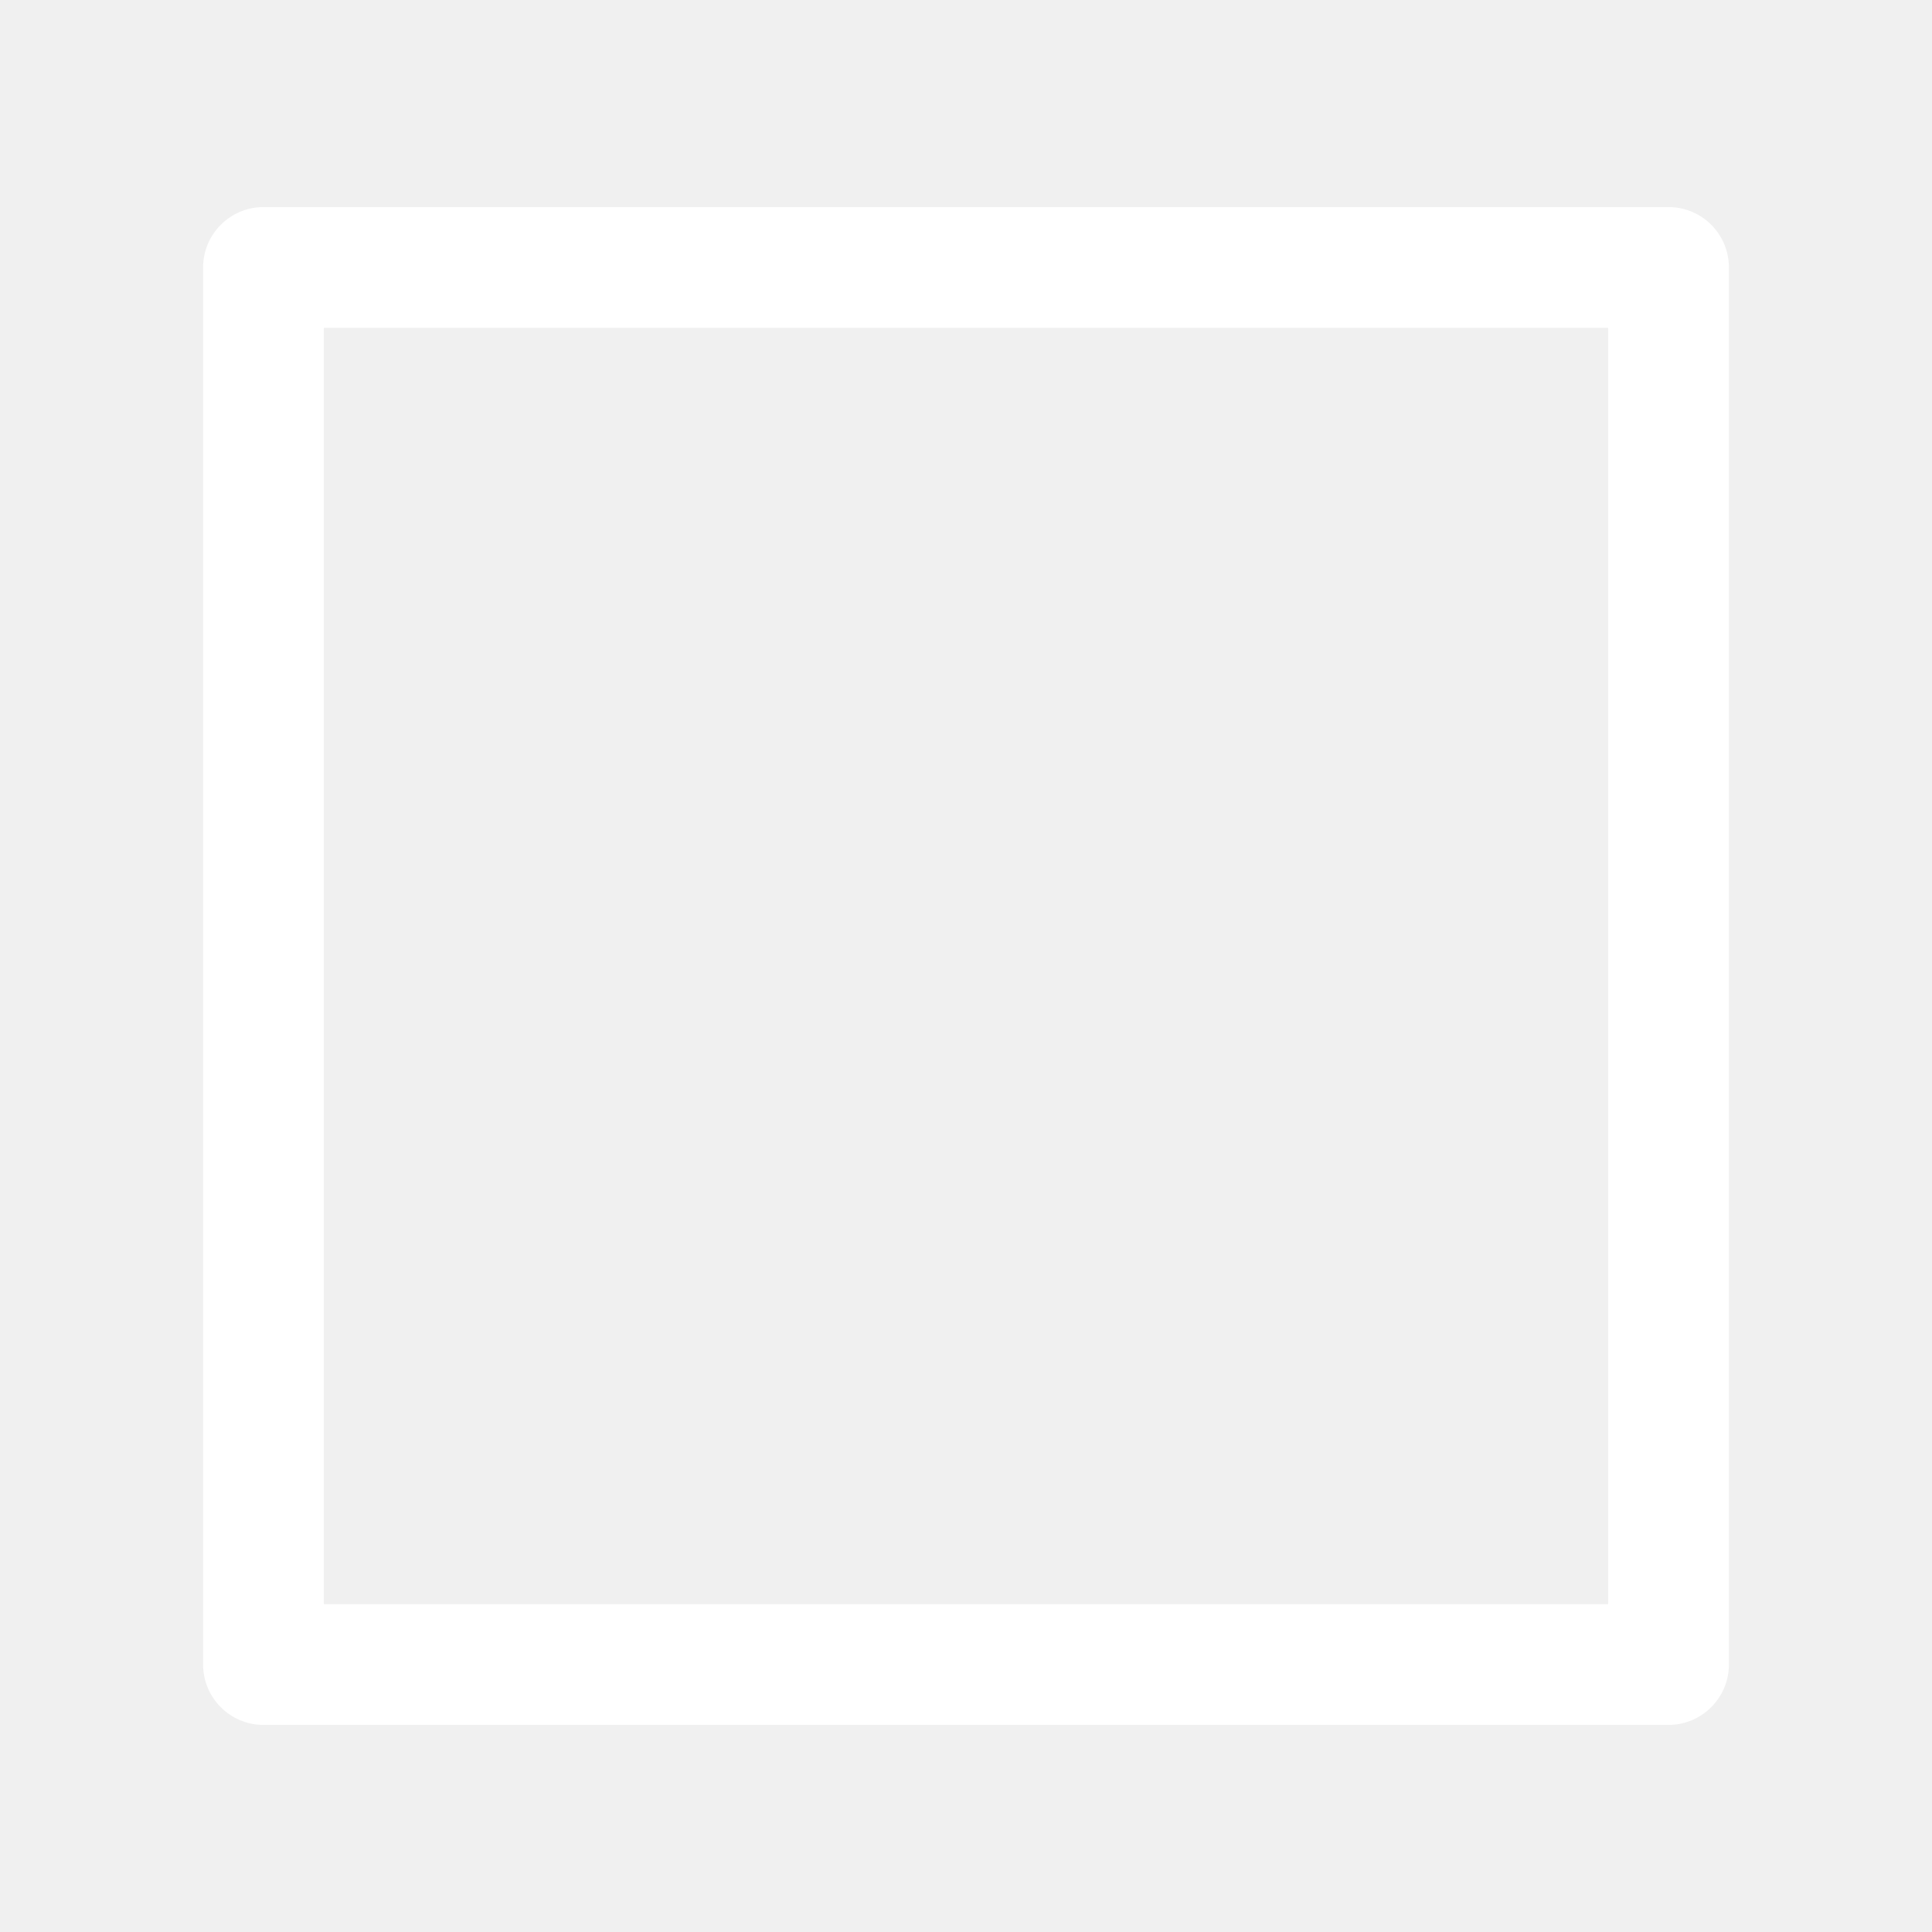
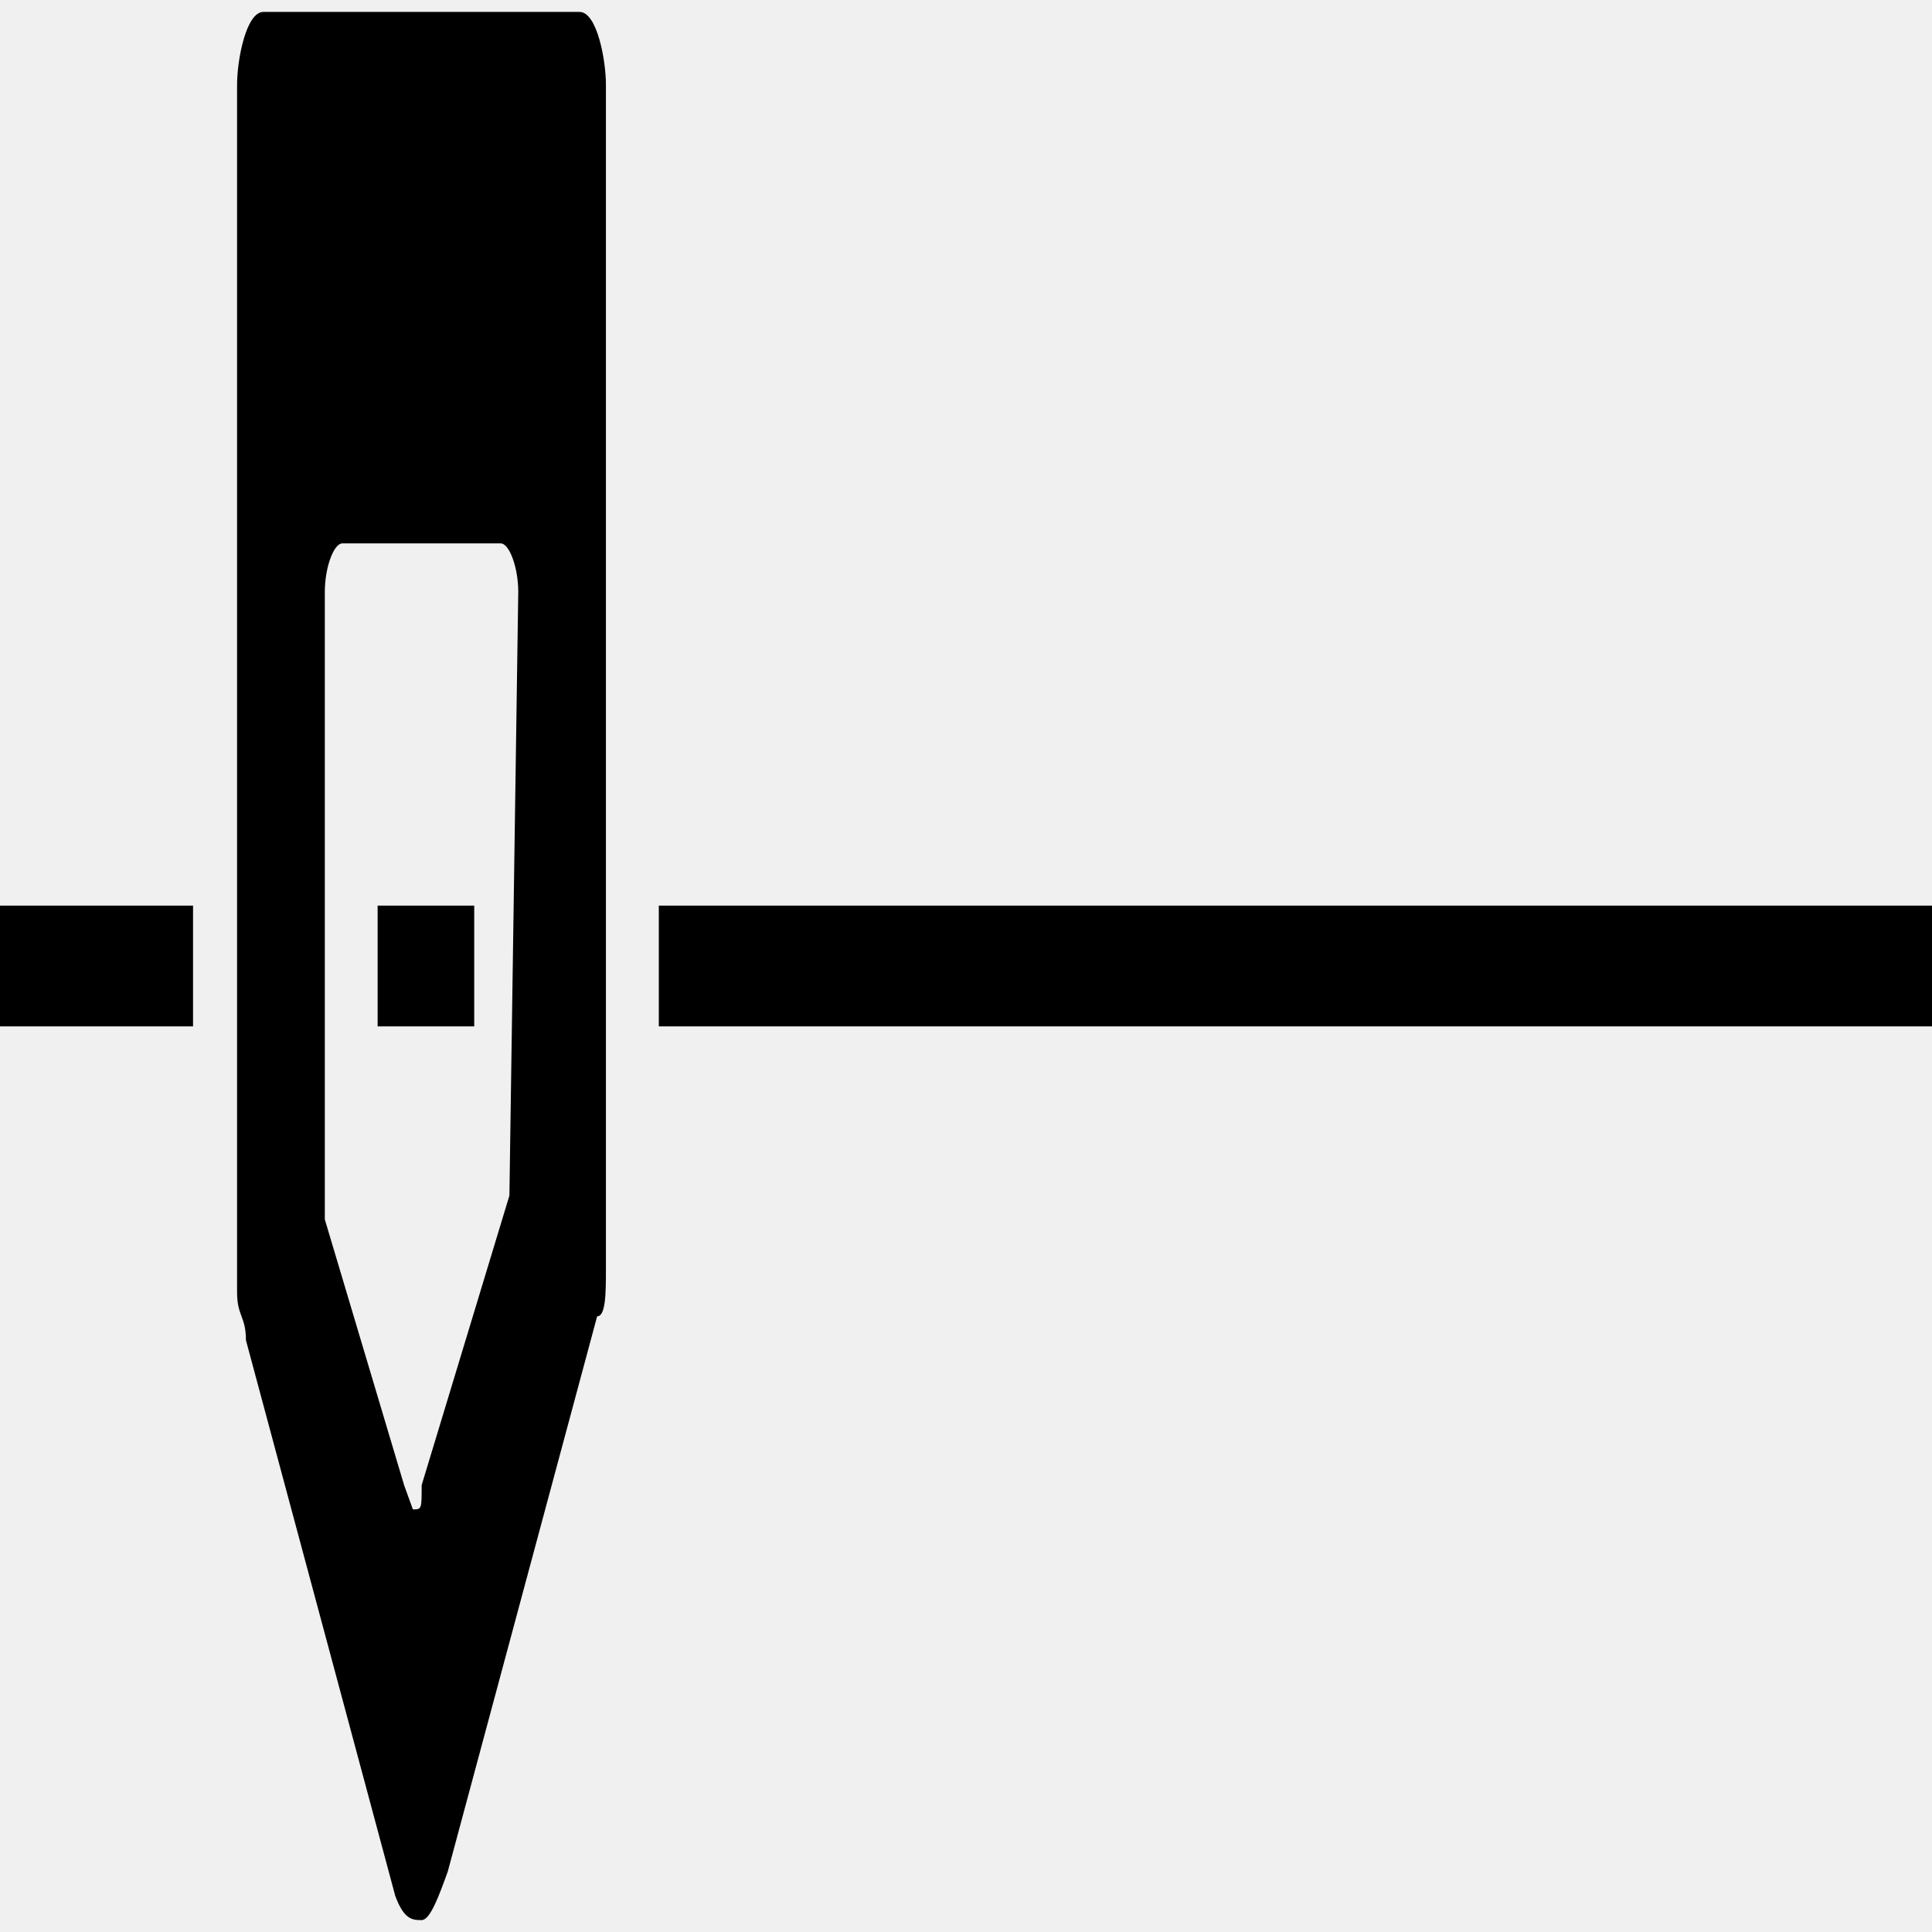
- <svg xmlns="http://www.w3.org/2000/svg" version="1.1" id="Layer_1" x="0px" y="0px" width="16px" height="16px" viewBox="0 0 16 16" style="enable-background:new 0 0 16 16;" xml:space="preserve">
-   <path style="fill:#FFFFFF;" d="M13.818,1.715H2.182c-0.276,0-0.5,0.224-0.5,0.5v11.57c0,0.276,0.224,0.5,0.5,0.5h11.636  c0.275,0,0.5-0.224,0.5-0.5V2.215C14.318,1.938,14.094,1.715,13.818,1.715z M13.318,13.285H2.682V2.715h10.636V13.285z" />
+ <svg xmlns="http://www.w3.org/2000/svg" width="24pt" height="24pt" viewBox="0 0 24 24" version="1.1">
+   <g id="surface1">
+     <path style=" stroke:none;fill-rule:nonzero;fill:rgb(0%,0%,0%);fill-opacity:1;" d="M 7.199 0.148 L 3.273 0.148 C 3.055 0.148 2.945 0.75 2.945 1.051 L 2.945 16.051 C 2.945 16.352 3.055 16.352 3.055 16.648 L 4.91 23.551 C 5.02 23.852 5.129 23.852 5.238 23.852 C 5.344 23.852 5.453 23.551 5.562 23.25 L 7.418 16.352 C 7.527 16.352 7.527 16.051 7.527 15.75 L 7.527 1.051 C 7.527 0.75 7.418 0.148 7.199 0.148 Z M 6.328 14.852 L 5.238 18.449 C 5.238 18.75 5.238 18.75 5.129 18.75 L 5.02 18.449 L 4.035 15.148 L 4.035 7.352 C 4.035 7.051 4.145 6.75 4.254 6.75 L 6.219 6.75 C 6.328 6.75 6.438 7.051 6.438 7.352 Z M 0 11.25 L 2.398 11.25 L 2.398 12.75 L 0 12.75 Z M 4.691 11.25 L 5.891 11.25 L 5.891 12.75 L 4.691 12.75 Z M 24 11.25 L 24 12.75 L 8.184 12.75 L 8.184 11.25 Z M 24 11.25 " />
+   </g>
</svg>
